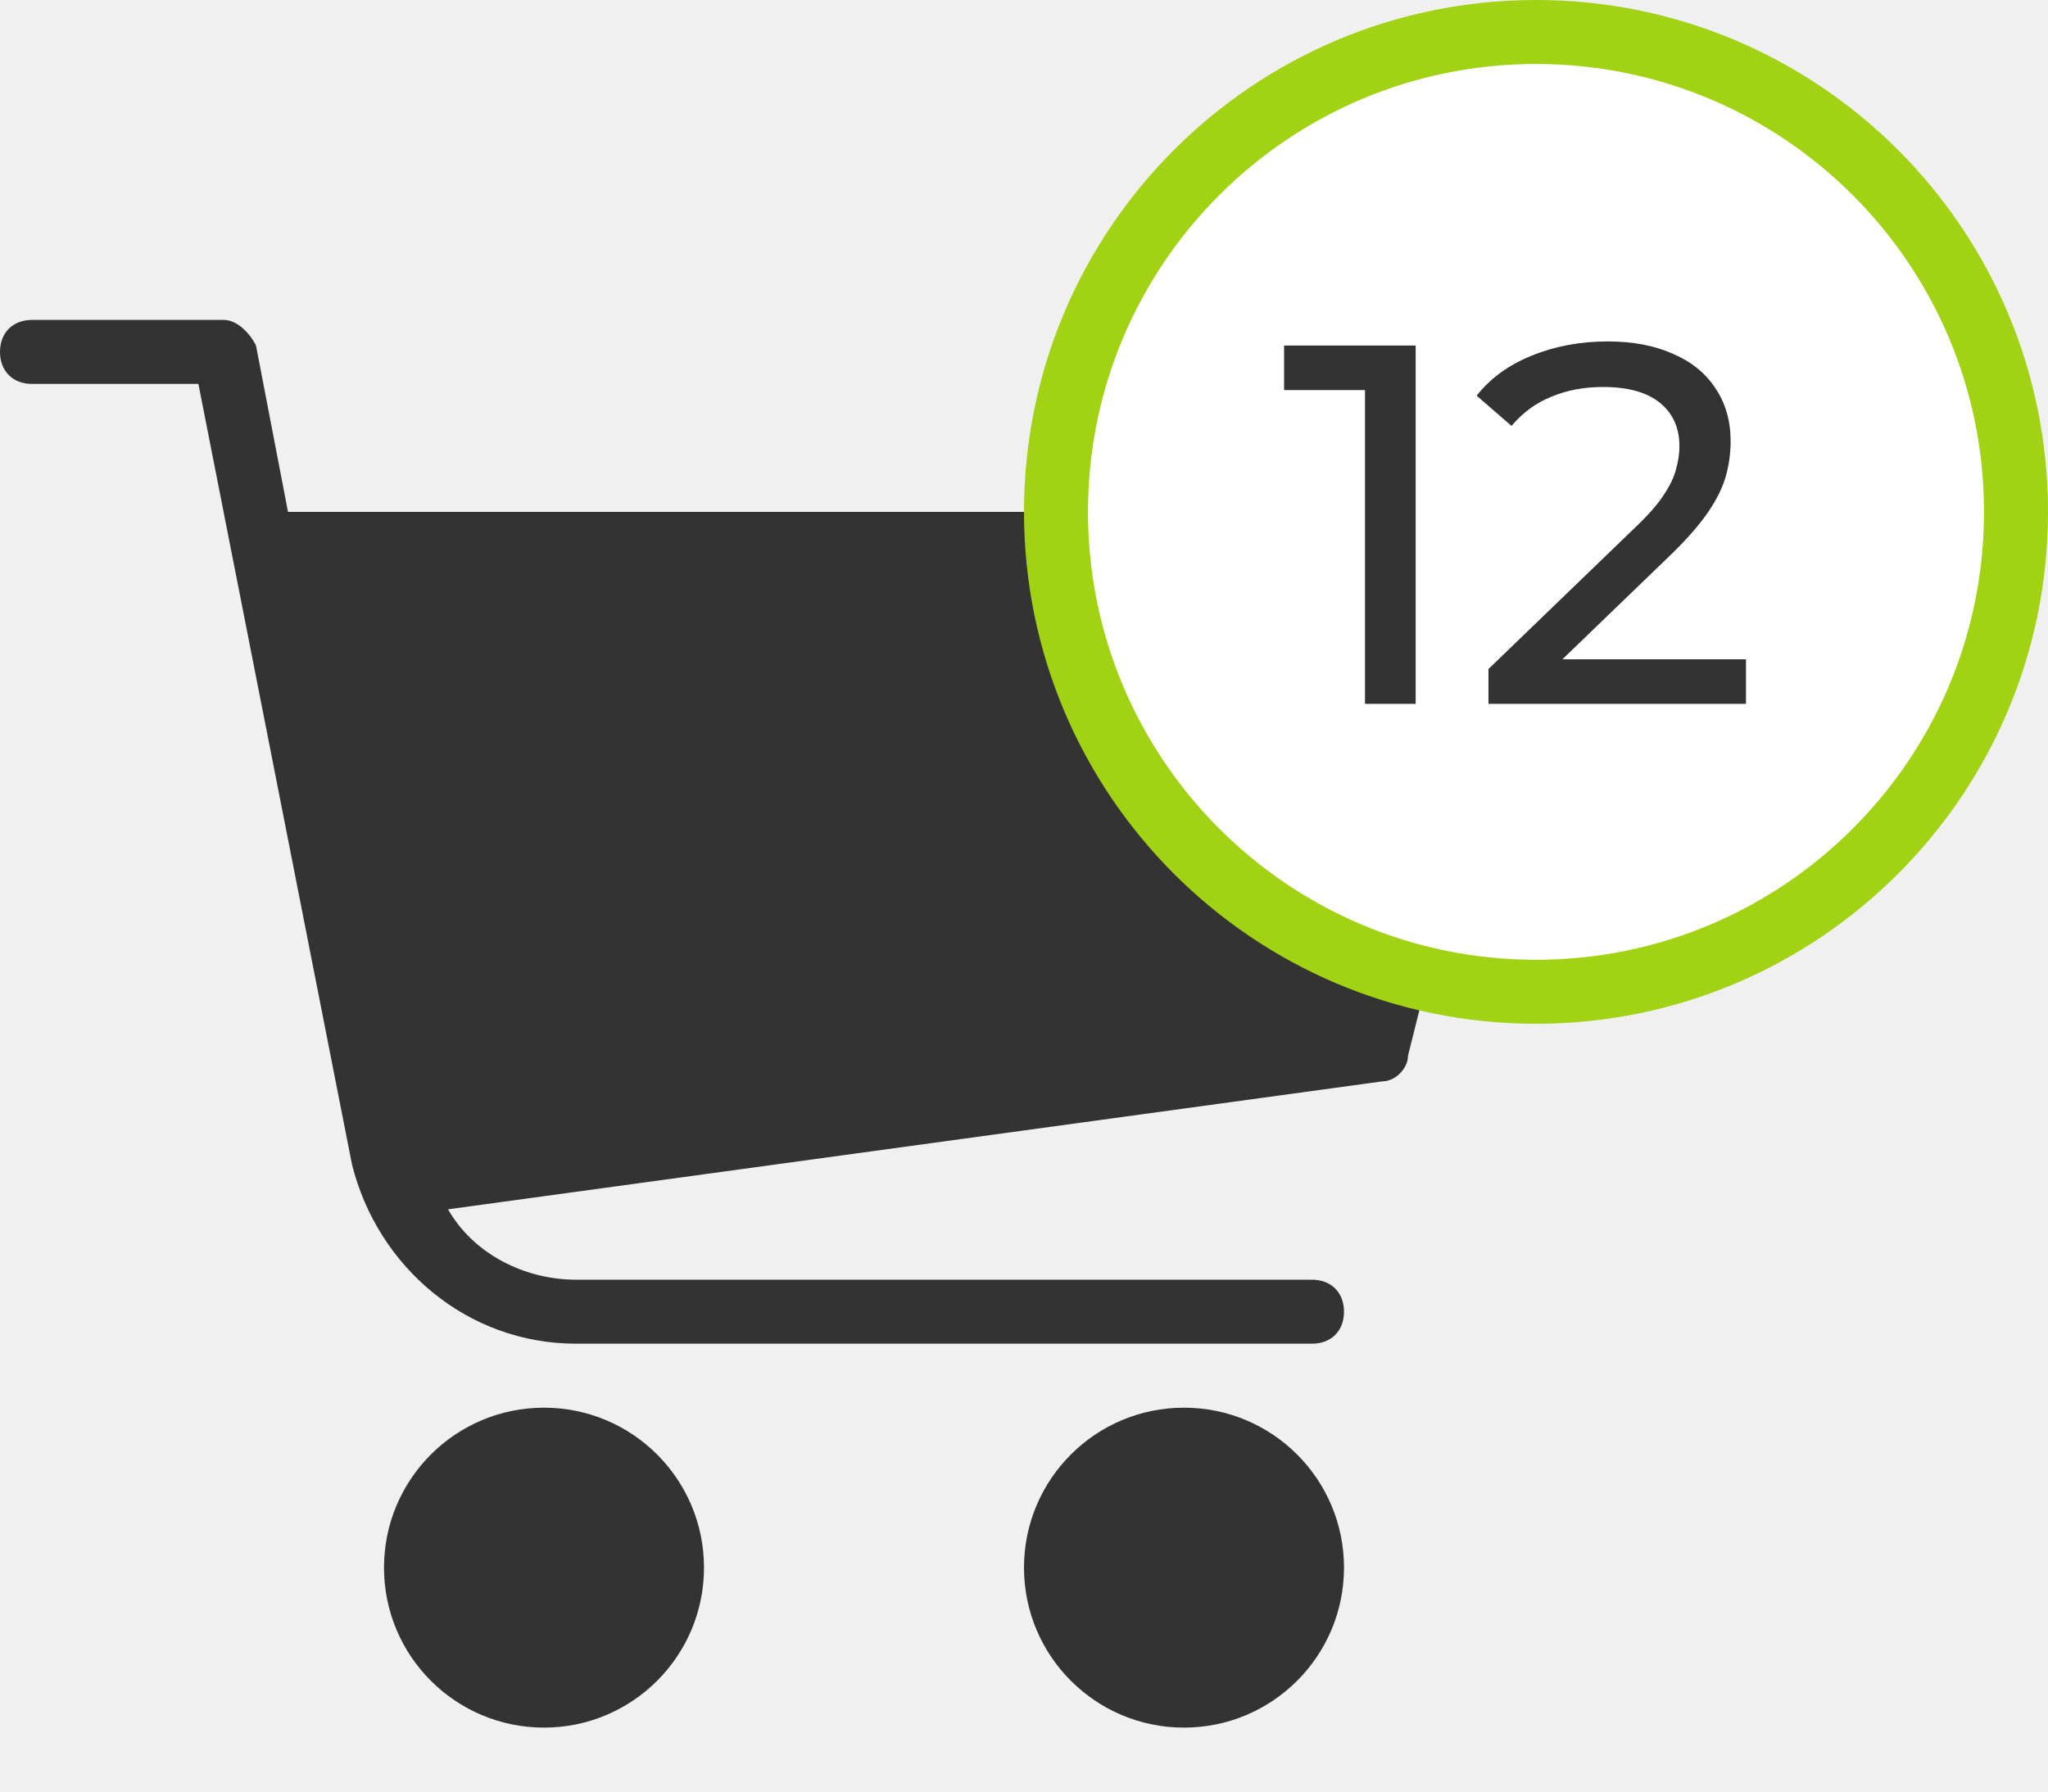
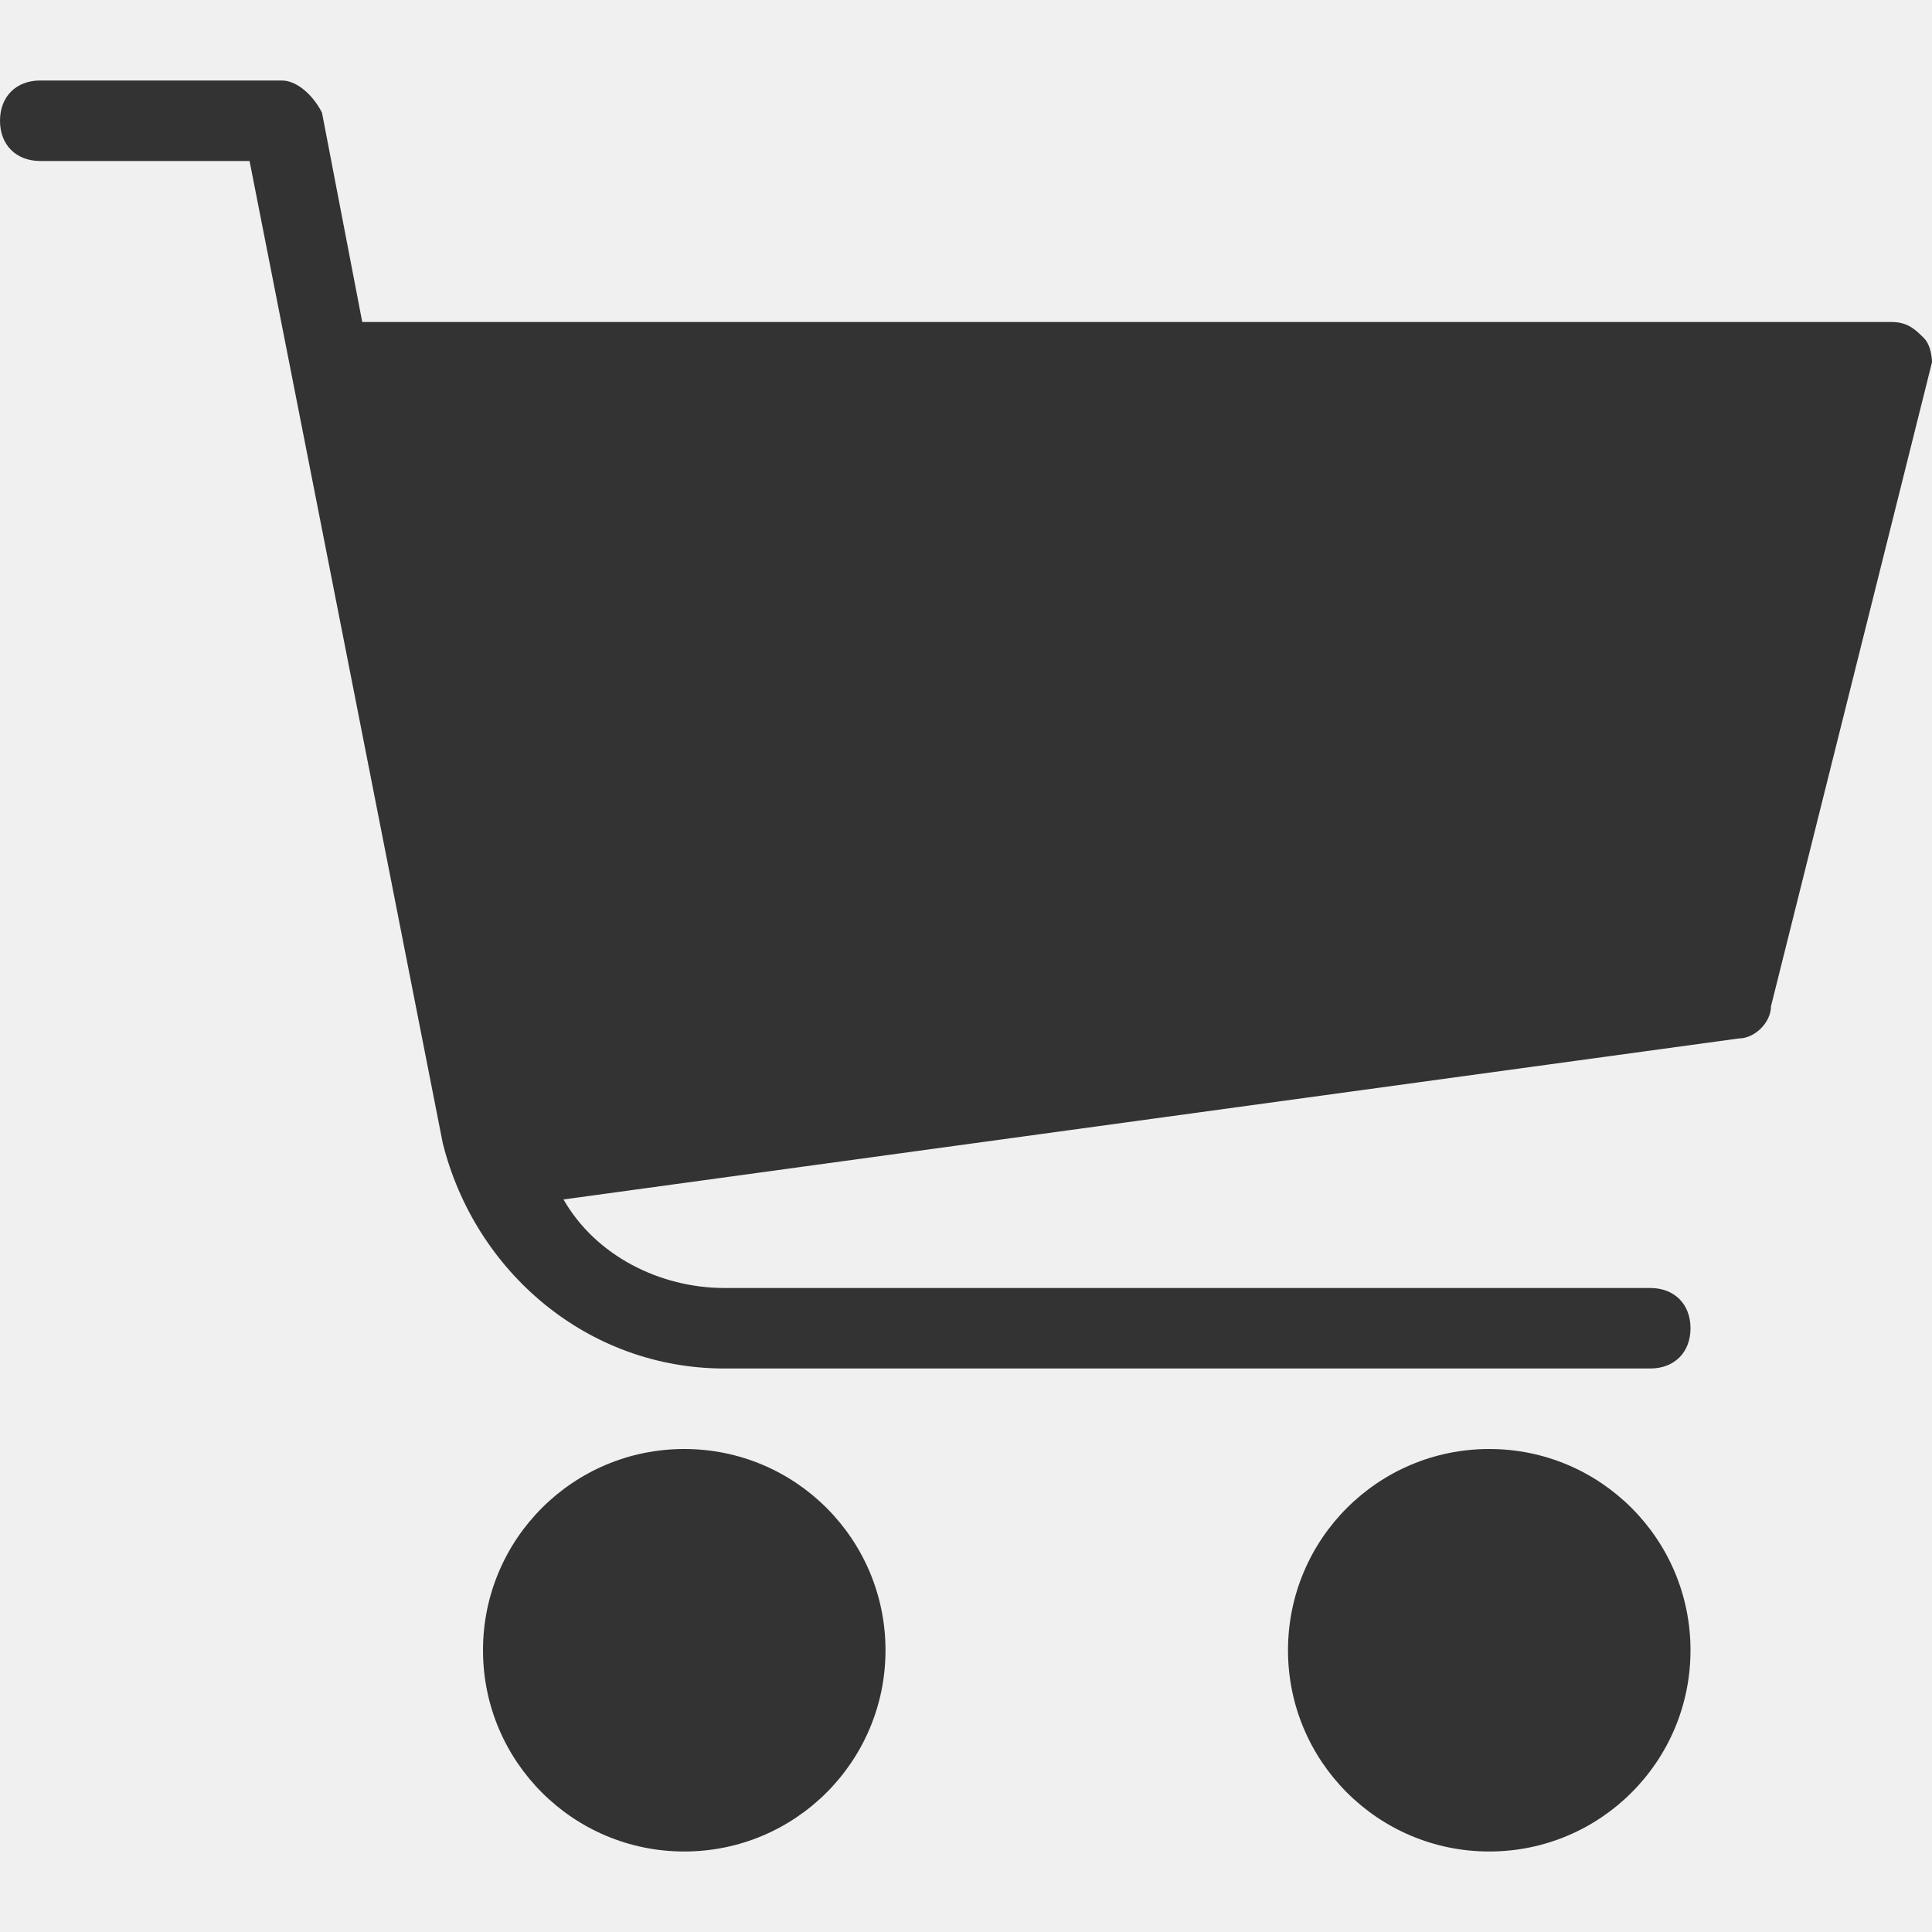
- <svg xmlns="http://www.w3.org/2000/svg" width="32" height="28" viewBox="0 0 32 28" fill="none">
-   <path d="M8.5 27C9.881 27 11 25.881 11 24.5C11 23.119 9.881 22 8.5 22C7.119 22 6 23.119 6 24.5C6 25.881 7.119 27 8.5 27Z" fill="#333333" />
-   <path d="M23.9 8.2C23.8 8.1 23.7 8 23.5 8H4.5L4 5.4C3.9 5.2 3.7 5 3.5 5H0.5C0.2 5 0 5.2 0 5.5C0 5.8 0.2 6 0.5 6H3.1L5.5 18.2C5.9 19.8 7.3 21 9 21H20.5C20.8 21 21 20.8 21 20.5C21 20.2 20.8 20 20.5 20H9C8.2 20 7.4 19.6 7 18.9L21.6 16.9C21.8 16.9 22 16.7 22 16.5L24 8.5C24 8.5 24 8.3 23.9 8.2Z" fill="#333333" />
-   <path d="M18.5 27C19.881 27 21 25.881 21 24.5C21 23.119 19.881 22 18.5 22C17.119 22 16 23.119 16 24.5C16 25.881 17.119 27 18.5 27Z" fill="#333333" />
-   <rect x="16.5" y="0.5" width="15" height="15" rx="7.5" fill="white" stroke="#A1D214" />
-   <path d="M21.328 11V5.72L21.672 6.096H20.064V5.4H22.12V11H21.328ZM23.257 11V10.456L25.537 8.256C25.74 8.064 25.889 7.896 25.985 7.752C26.086 7.603 26.153 7.467 26.185 7.344C26.222 7.216 26.241 7.093 26.241 6.976C26.241 6.688 26.14 6.461 25.937 6.296C25.734 6.131 25.438 6.048 25.049 6.048C24.75 6.048 24.481 6.099 24.241 6.2C24.001 6.296 23.793 6.448 23.617 6.656L23.073 6.184C23.286 5.912 23.572 5.704 23.929 5.56C24.292 5.411 24.689 5.336 25.121 5.336C25.51 5.336 25.849 5.4 26.137 5.528C26.425 5.651 26.646 5.829 26.801 6.064C26.961 6.299 27.041 6.576 27.041 6.896C27.041 7.077 27.017 7.256 26.969 7.432C26.921 7.608 26.83 7.795 26.697 7.992C26.564 8.189 26.372 8.411 26.121 8.656L24.089 10.616L23.897 10.304H27.281V11H23.257Z" fill="#333333" />
+ <svg xmlns="http://www.w3.org/2000/svg" width="24" height="24" viewBox="0 0 24 24" fill="none">
+   <path d="M8.5 23C9.881 23 11 21.881 11 20.5C11 19.119 9.881 18 8.5 18C7.119 18 6 19.119 6 20.5C6 21.881 7.119 23 8.5 23Z" fill="#333333" />
+   <path d="M23.9 4.2C23.8 4.1 23.7 4 23.5 4H4.5L4 1.4C3.9 1.2 3.7 1 3.5 1H0.5C0.2 1 0 1.2 0 1.5C0 1.8 0.2 2 0.5 2H3.1L5.5 14.2C5.9 15.8 7.3 17 9 17H20.5C20.8 17 21 16.8 21 16.5C21 16.2 20.8 16 20.5 16H9C8.2 16 7.4 15.6 7 14.9L21.6 12.9C21.8 12.9 22 12.7 22 12.5L24 4.5C24 4.5 24 4.3 23.9 4.2Z" fill="#333333" />
+   <path d="M18.5 23C19.881 23 21 21.881 21 20.5C21 19.119 19.881 18 18.5 18C17.119 18 16 19.119 16 20.5C16 21.881 17.119 23 18.5 23Z" fill="#333333" />
</svg>
